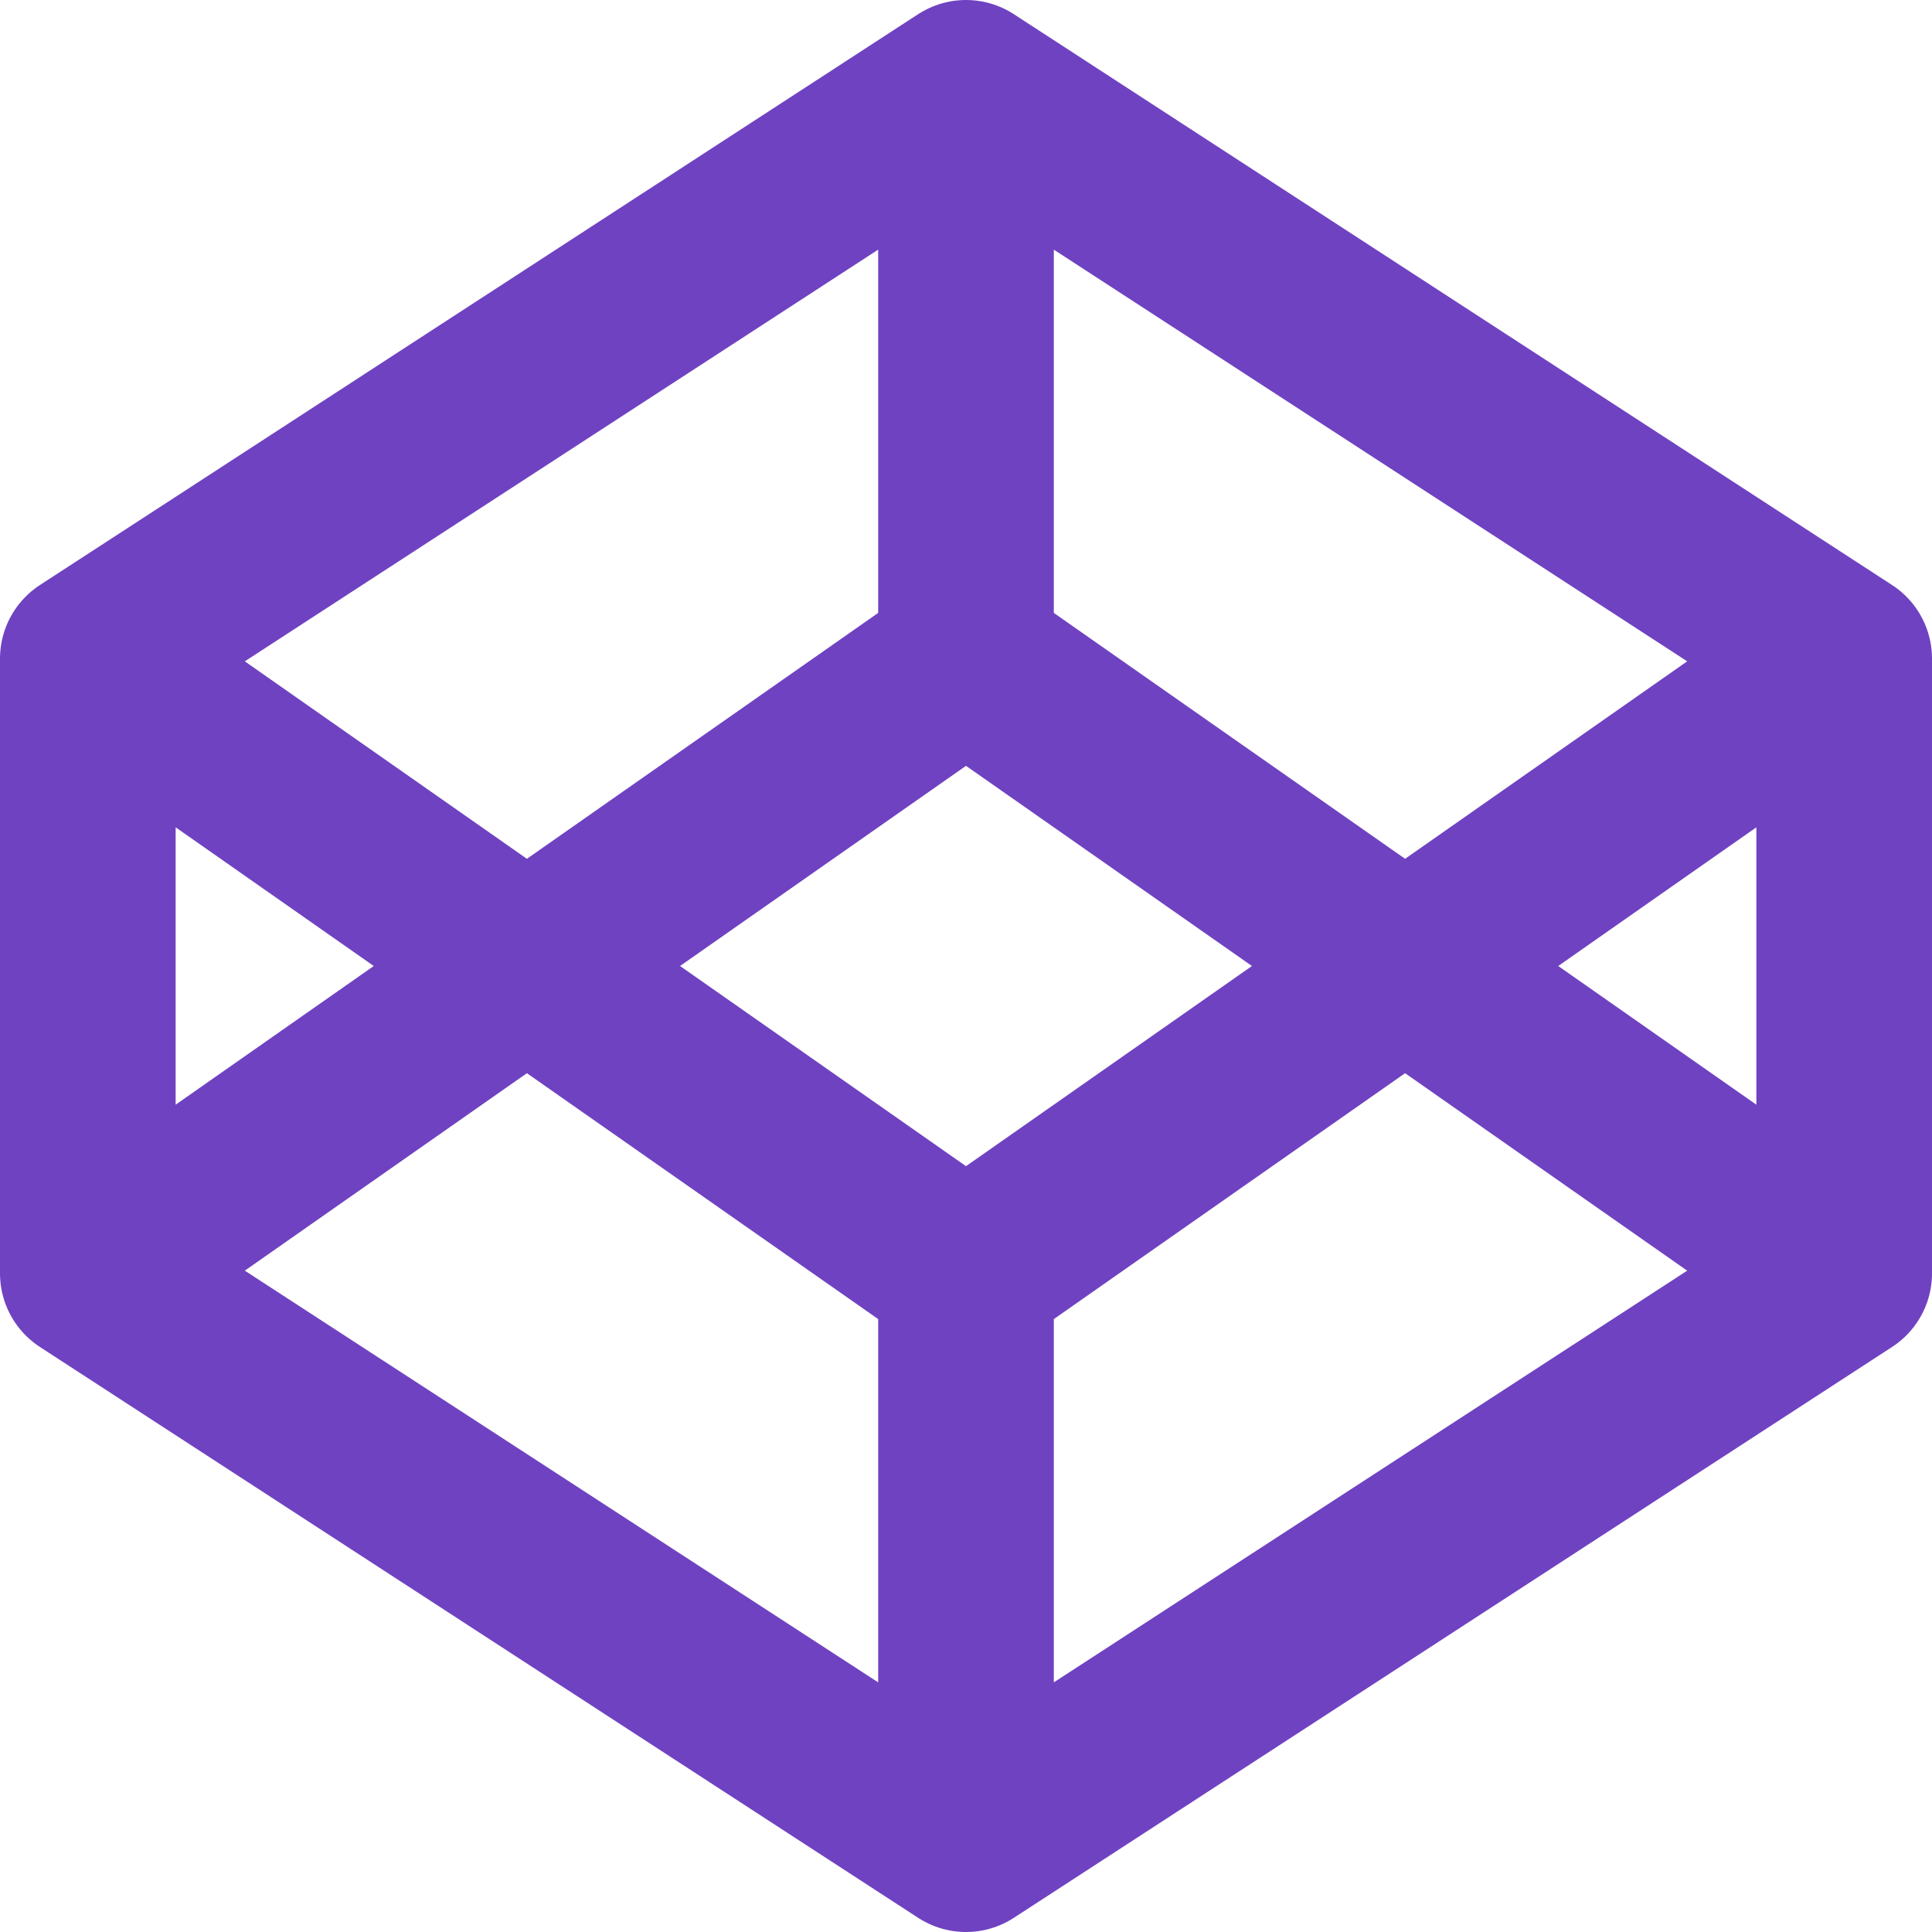
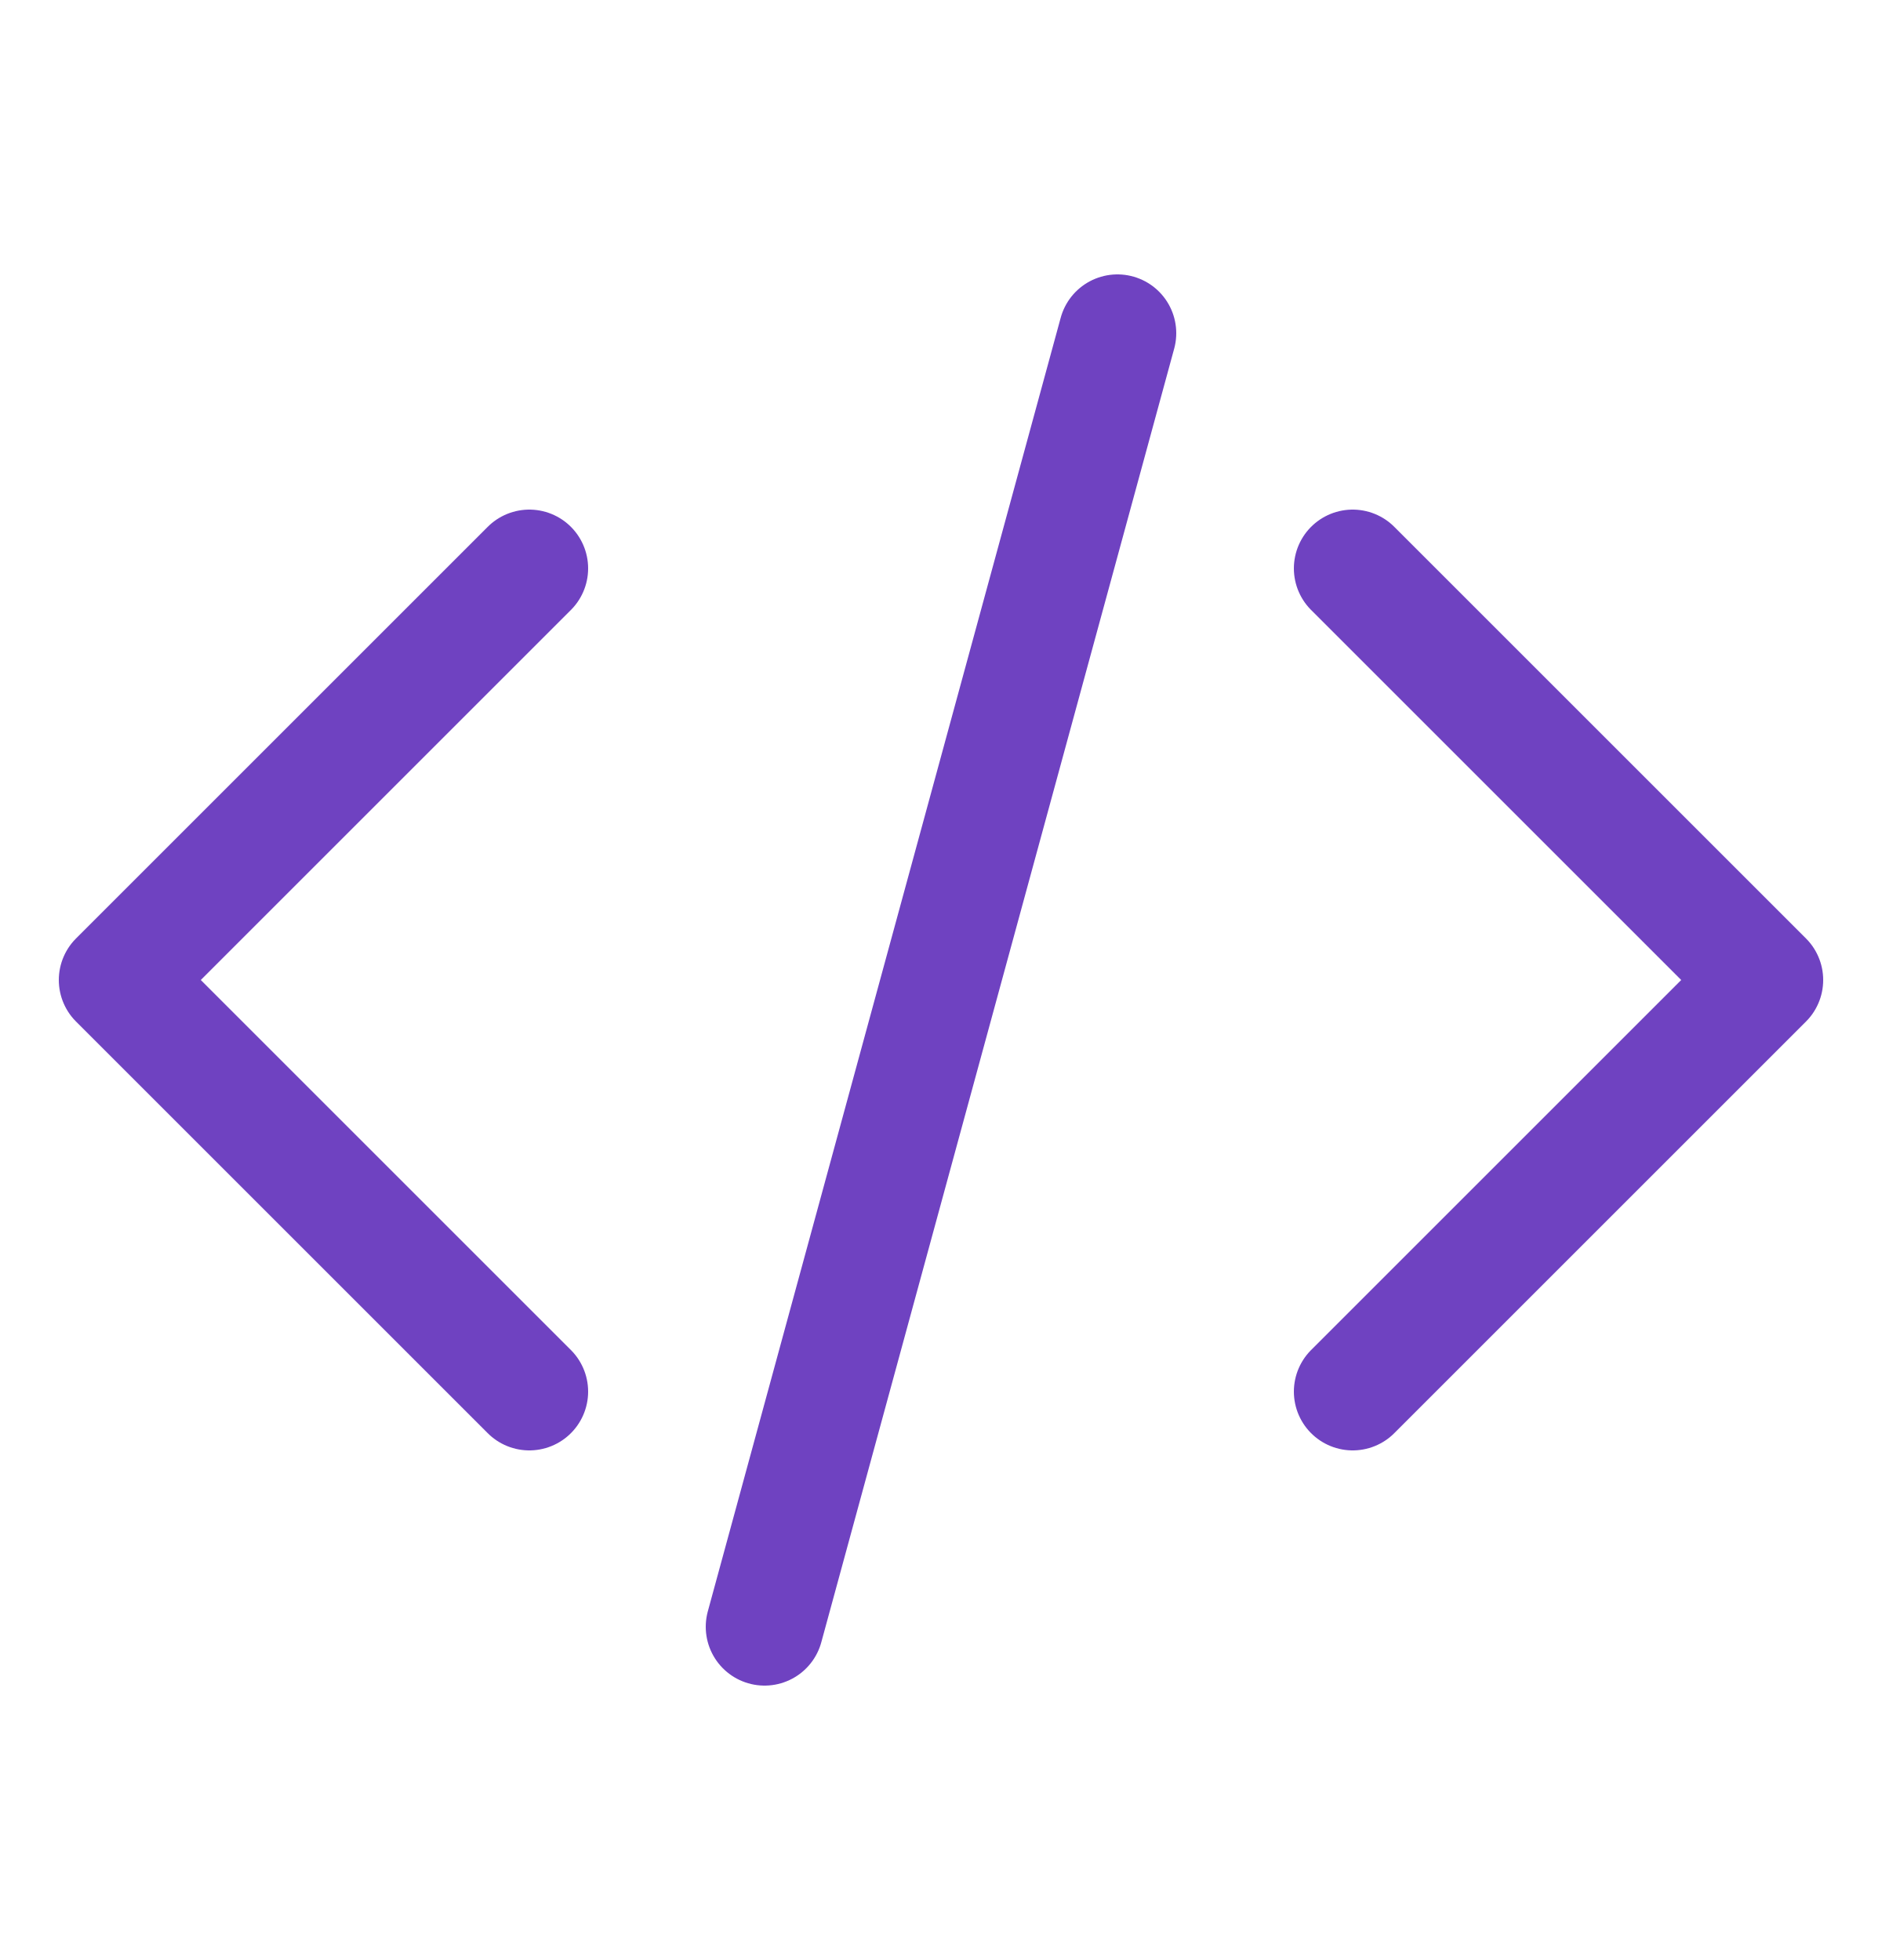
- <svg xmlns="http://www.w3.org/2000/svg" width="22" height="22" viewBox="0 0 22 22" fill="none">
-   <path d="M11 1L21 7.5M11 1L1 7.5M11 1V7.5M21 7.5V14.5M21 7.5L11 14.5M21 14.5L11 21M21 14.5L11 7.5M11 21L1 14.5M11 21V14.5M1 14.5V7.5M1 14.5L11 7.5M1 7.5L11 14.5" stroke="#6F42C1" stroke-width="2" stroke-linecap="round" stroke-linejoin="round" />
+ <svg xmlns="http://www.w3.org/2000/svg" width="24" height="25" viewBox="0 0 24 25" fill="none">
+   <path d="M17.25 7.25L22.5 12.5L17.25 17.75M6.75 17.75L1.5 12.5L6.75 7.25M14.25 4.25L9.75 20.75" stroke="#6F42C1" stroke-width="1.5" stroke-linecap="round" stroke-linejoin="round" />
</svg>
